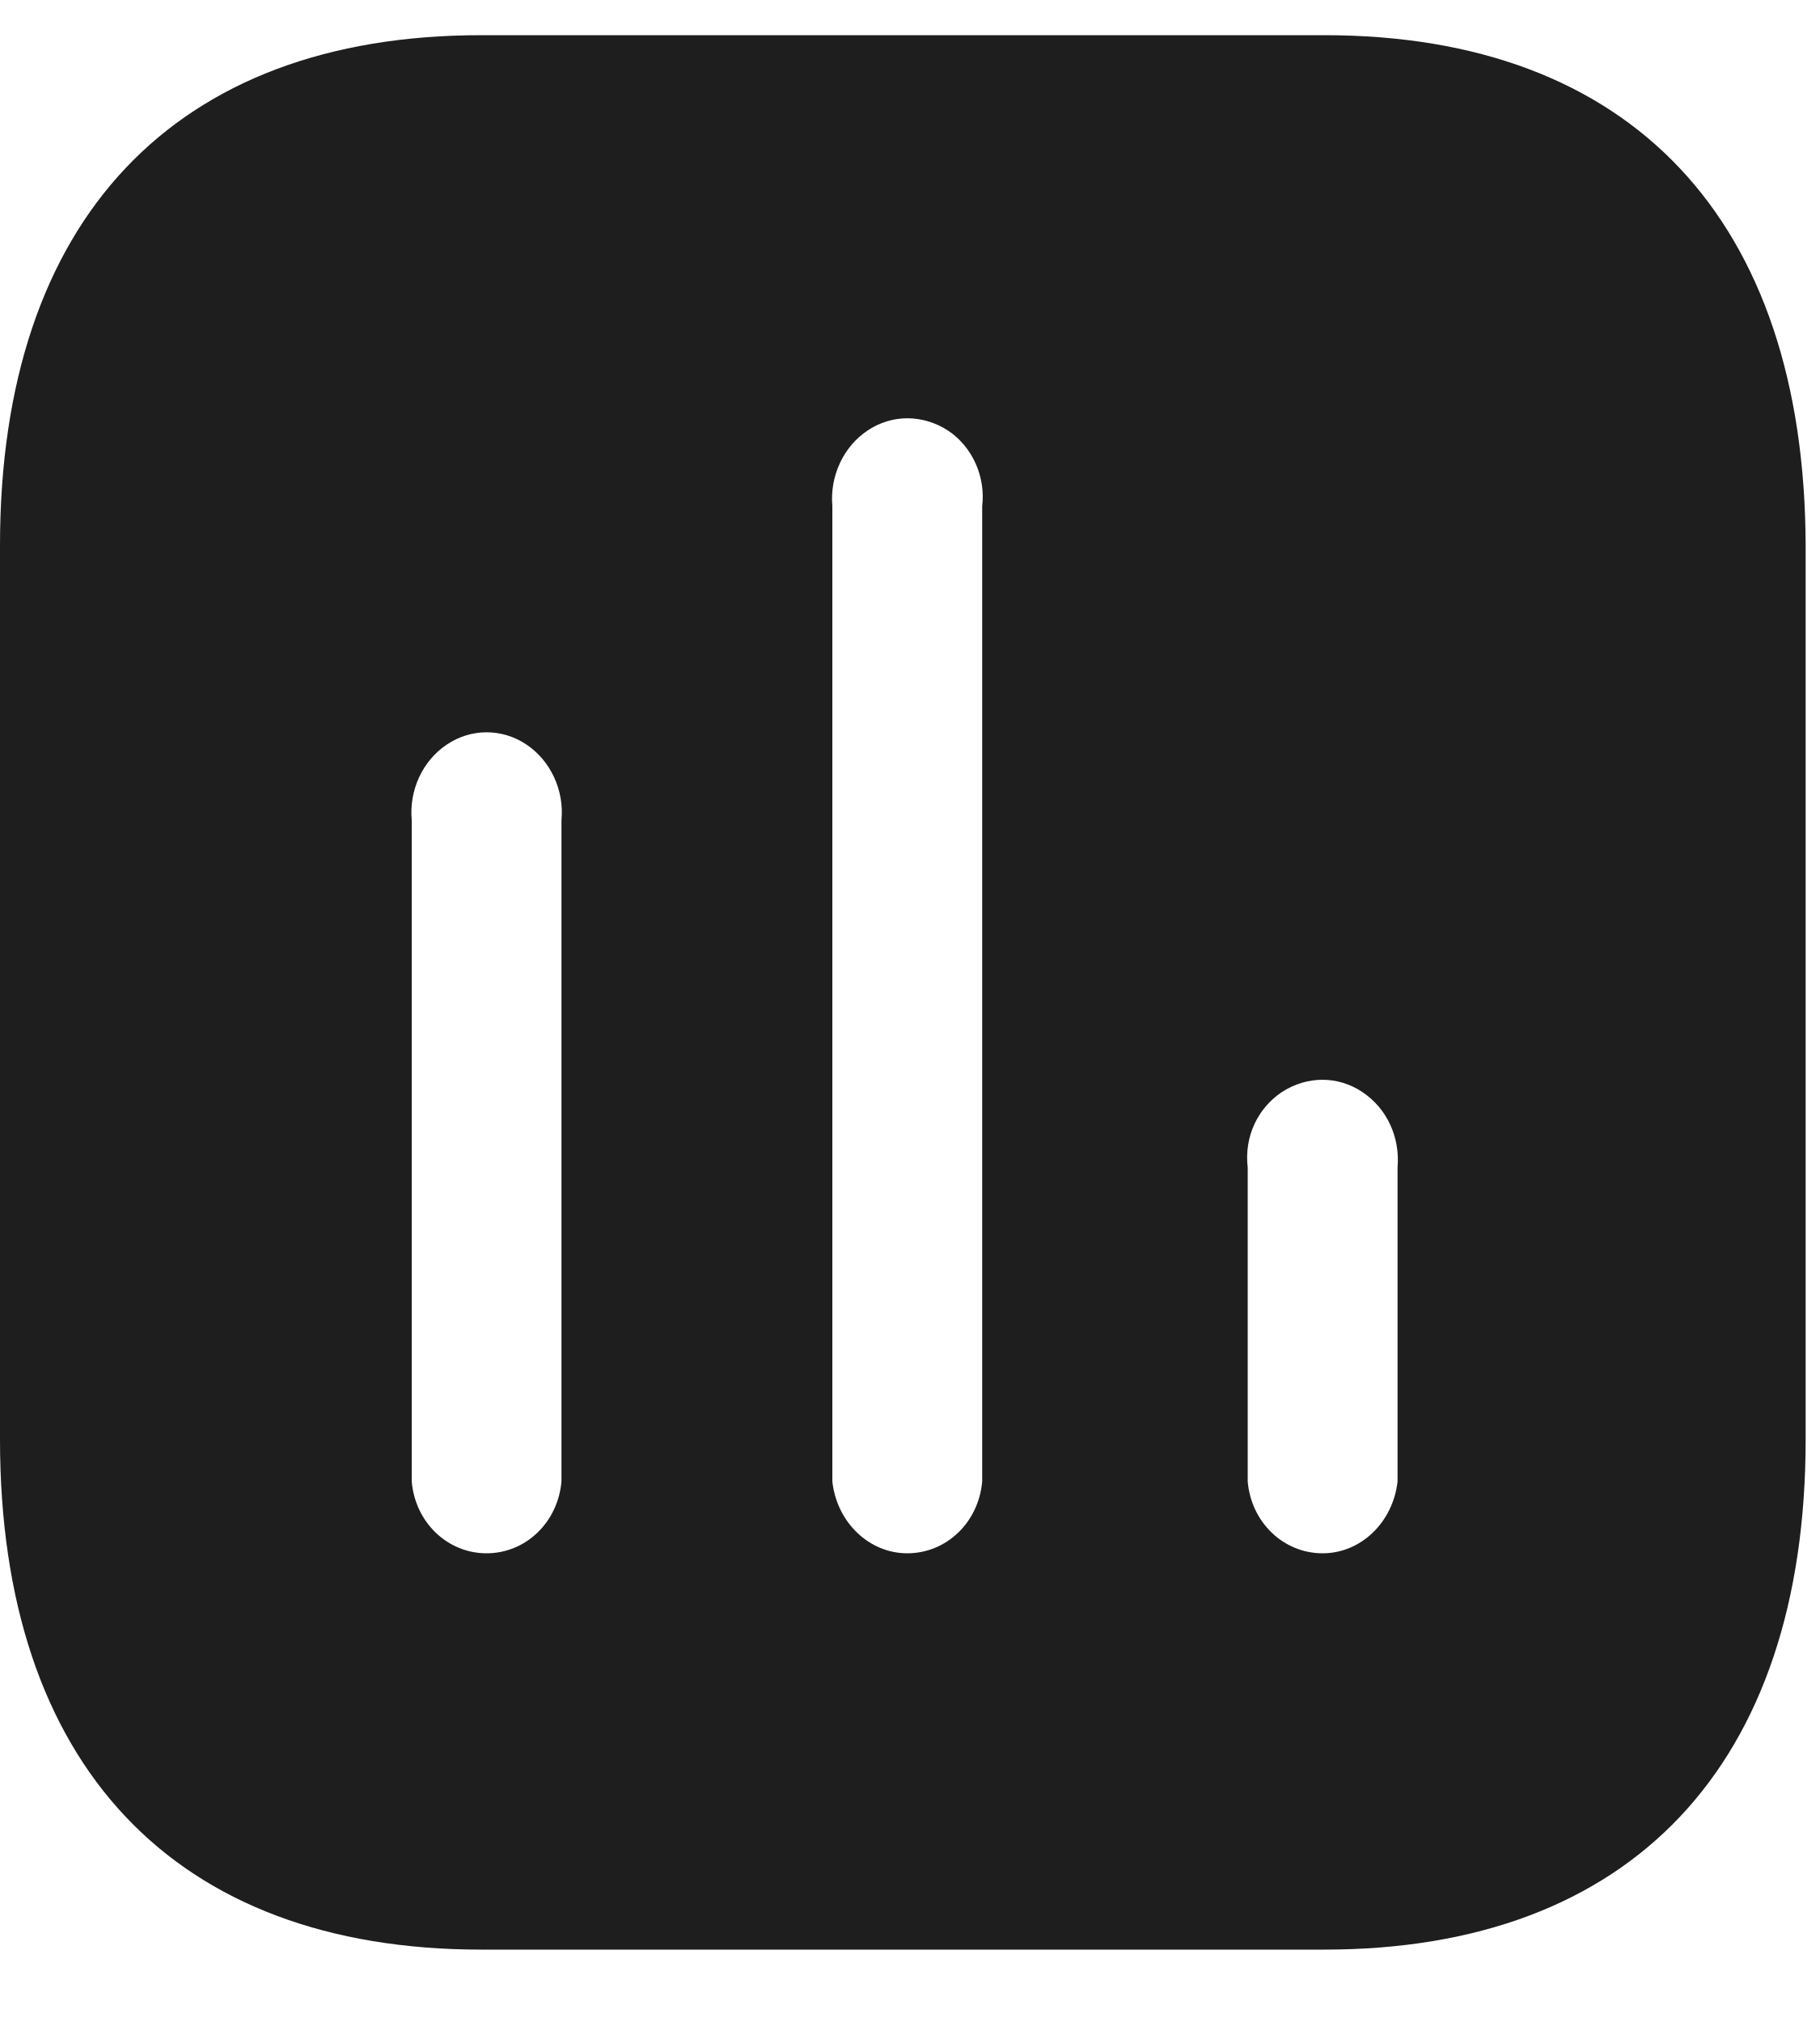
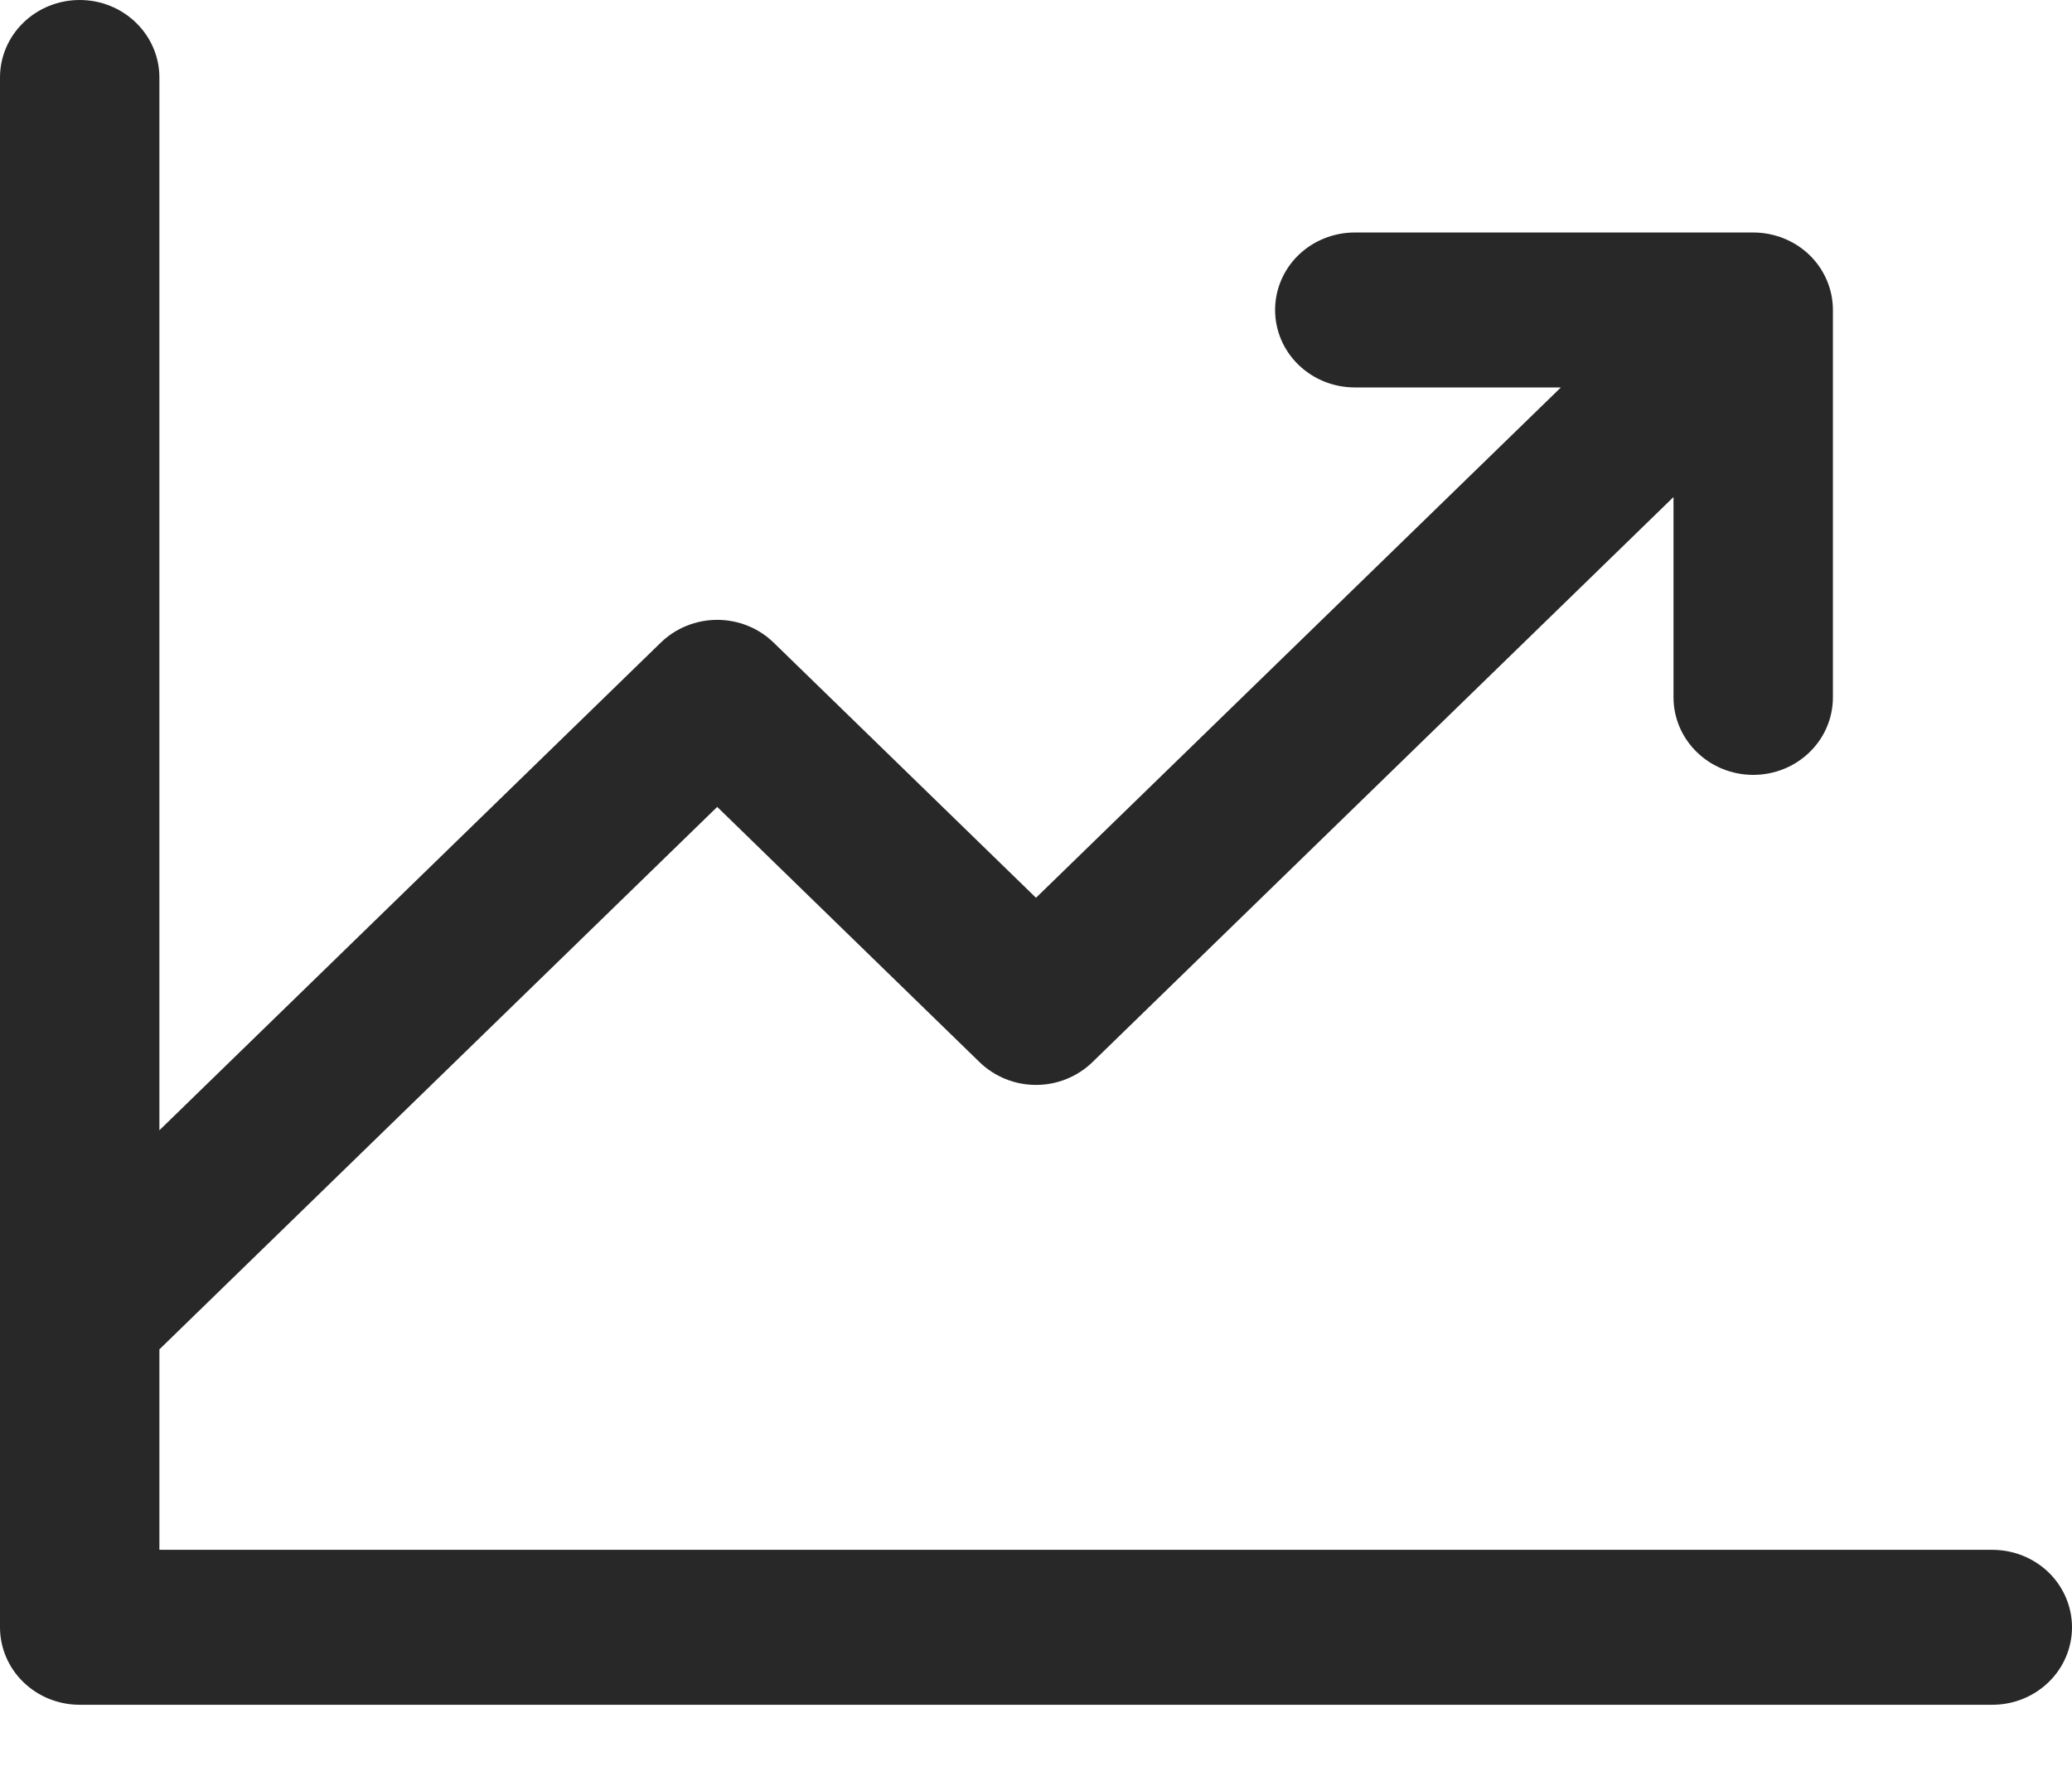
- <svg xmlns="http://www.w3.org/2000/svg" width="18" height="20" viewBox="0 0 18 20" fill="none">
-   <path fill-rule="evenodd" clip-rule="evenodd" d="M4.759 0.348H13.098C16.134 0.348 17.849 2.175 17.858 5.395V14.238C17.858 17.457 16.134 19.284 13.098 19.284H4.759C1.723 19.284 0 17.457 0 14.238V5.395C0 2.175 1.723 0.348 4.759 0.348ZM8.973 15.364C9.358 15.364 9.678 15.061 9.714 14.654V5.006C9.749 4.713 9.616 4.418 9.375 4.258C9.124 4.097 8.821 4.097 8.581 4.258C8.339 4.418 8.206 4.713 8.232 5.006V14.654C8.277 15.061 8.598 15.364 8.973 15.364ZM13.081 15.364C13.456 15.364 13.776 15.061 13.822 14.654V11.549C13.848 11.245 13.715 10.962 13.473 10.801C13.232 10.64 12.929 10.64 12.679 10.801C12.437 10.962 12.304 11.245 12.34 11.549V14.654C12.375 15.061 12.696 15.364 13.081 15.364ZM5.553 14.654C5.517 15.061 5.197 15.364 4.812 15.364C4.428 15.364 4.107 15.061 4.072 14.654V8.112C4.045 7.817 4.178 7.525 4.42 7.364C4.66 7.203 4.965 7.203 5.206 7.364C5.446 7.525 5.581 7.817 5.553 8.112V14.654Z" fill="#1E1E1E" />
+ <svg xmlns="http://www.w3.org/2000/svg" width="28" height="24" viewBox="0 0 28 24" fill="none">
+   <path d="M28 21.992C28 22.269 27.887 22.536 27.685 22.732C27.483 22.929 27.209 23.039 26.923 23.039H1.077C0.791 23.039 0.517 22.929 0.315 22.732C0.113 22.536 0 22.269 0 21.992V1.047C0 0.769 0.113 0.503 0.315 0.307C0.517 0.11 0.791 0 1.077 0C1.363 0 1.636 0.11 1.838 0.307C2.04 0.503 2.154 0.769 2.154 1.047V15.275L8.93 8.684C9.03 8.587 9.149 8.509 9.28 8.457C9.411 8.404 9.551 8.377 9.692 8.377C9.834 8.377 9.974 8.404 10.105 8.457C10.235 8.509 10.354 8.587 10.454 8.684L14 12.133L21.093 5.236H18.308C18.022 5.236 17.748 5.126 17.546 4.929C17.344 4.733 17.231 4.467 17.231 4.189C17.231 3.911 17.344 3.645 17.546 3.448C17.748 3.252 18.022 3.142 18.308 3.142H23.692C23.978 3.142 24.252 3.252 24.454 3.448C24.656 3.645 24.769 3.911 24.769 4.189V9.425C24.769 9.703 24.656 9.969 24.454 10.165C24.252 10.362 23.978 10.472 23.692 10.472C23.407 10.472 23.133 10.362 22.931 10.165C22.729 9.969 22.615 9.703 22.615 9.425V6.717L14.762 14.355C14.662 14.452 14.543 14.529 14.412 14.582C14.282 14.635 14.142 14.662 14 14.662C13.858 14.662 13.718 14.635 13.588 14.582C13.457 14.529 13.338 14.452 13.238 14.355L9.692 10.905L2.154 18.236V20.945H26.923C27.209 20.945 27.483 21.055 27.685 21.251C27.887 21.448 28 21.714 28 21.992Z" fill="#282828" />
</svg>
